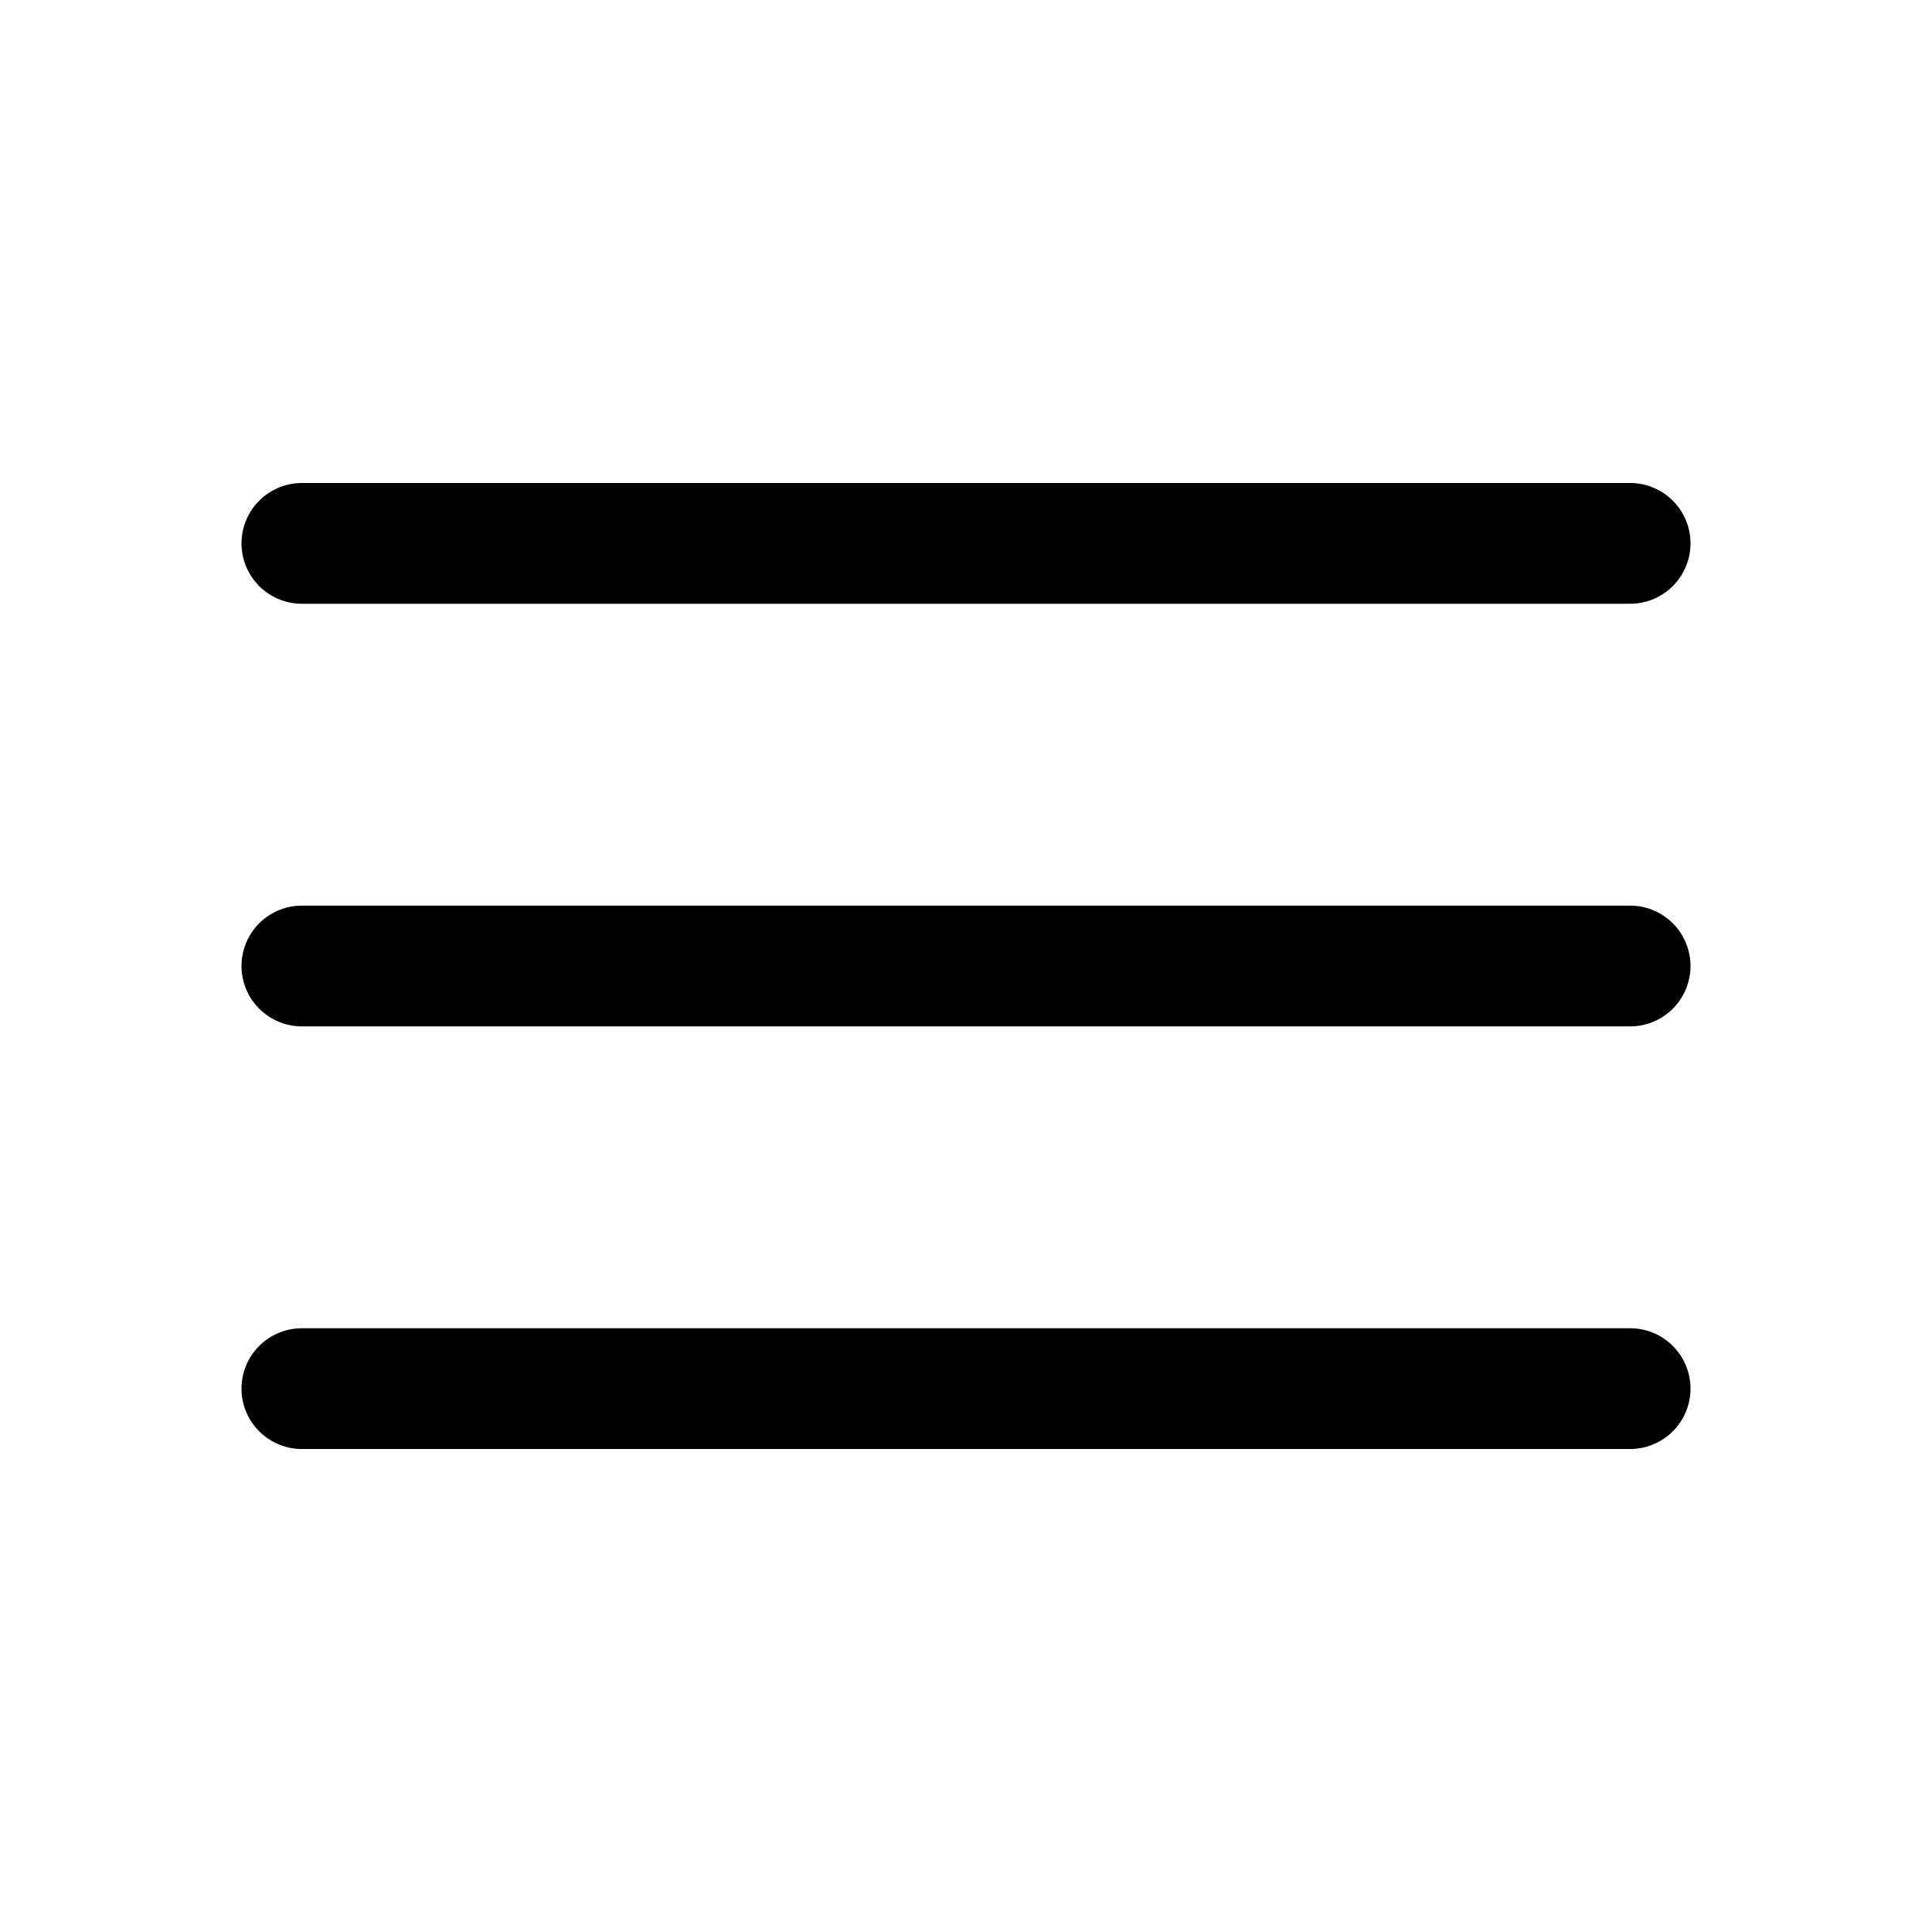
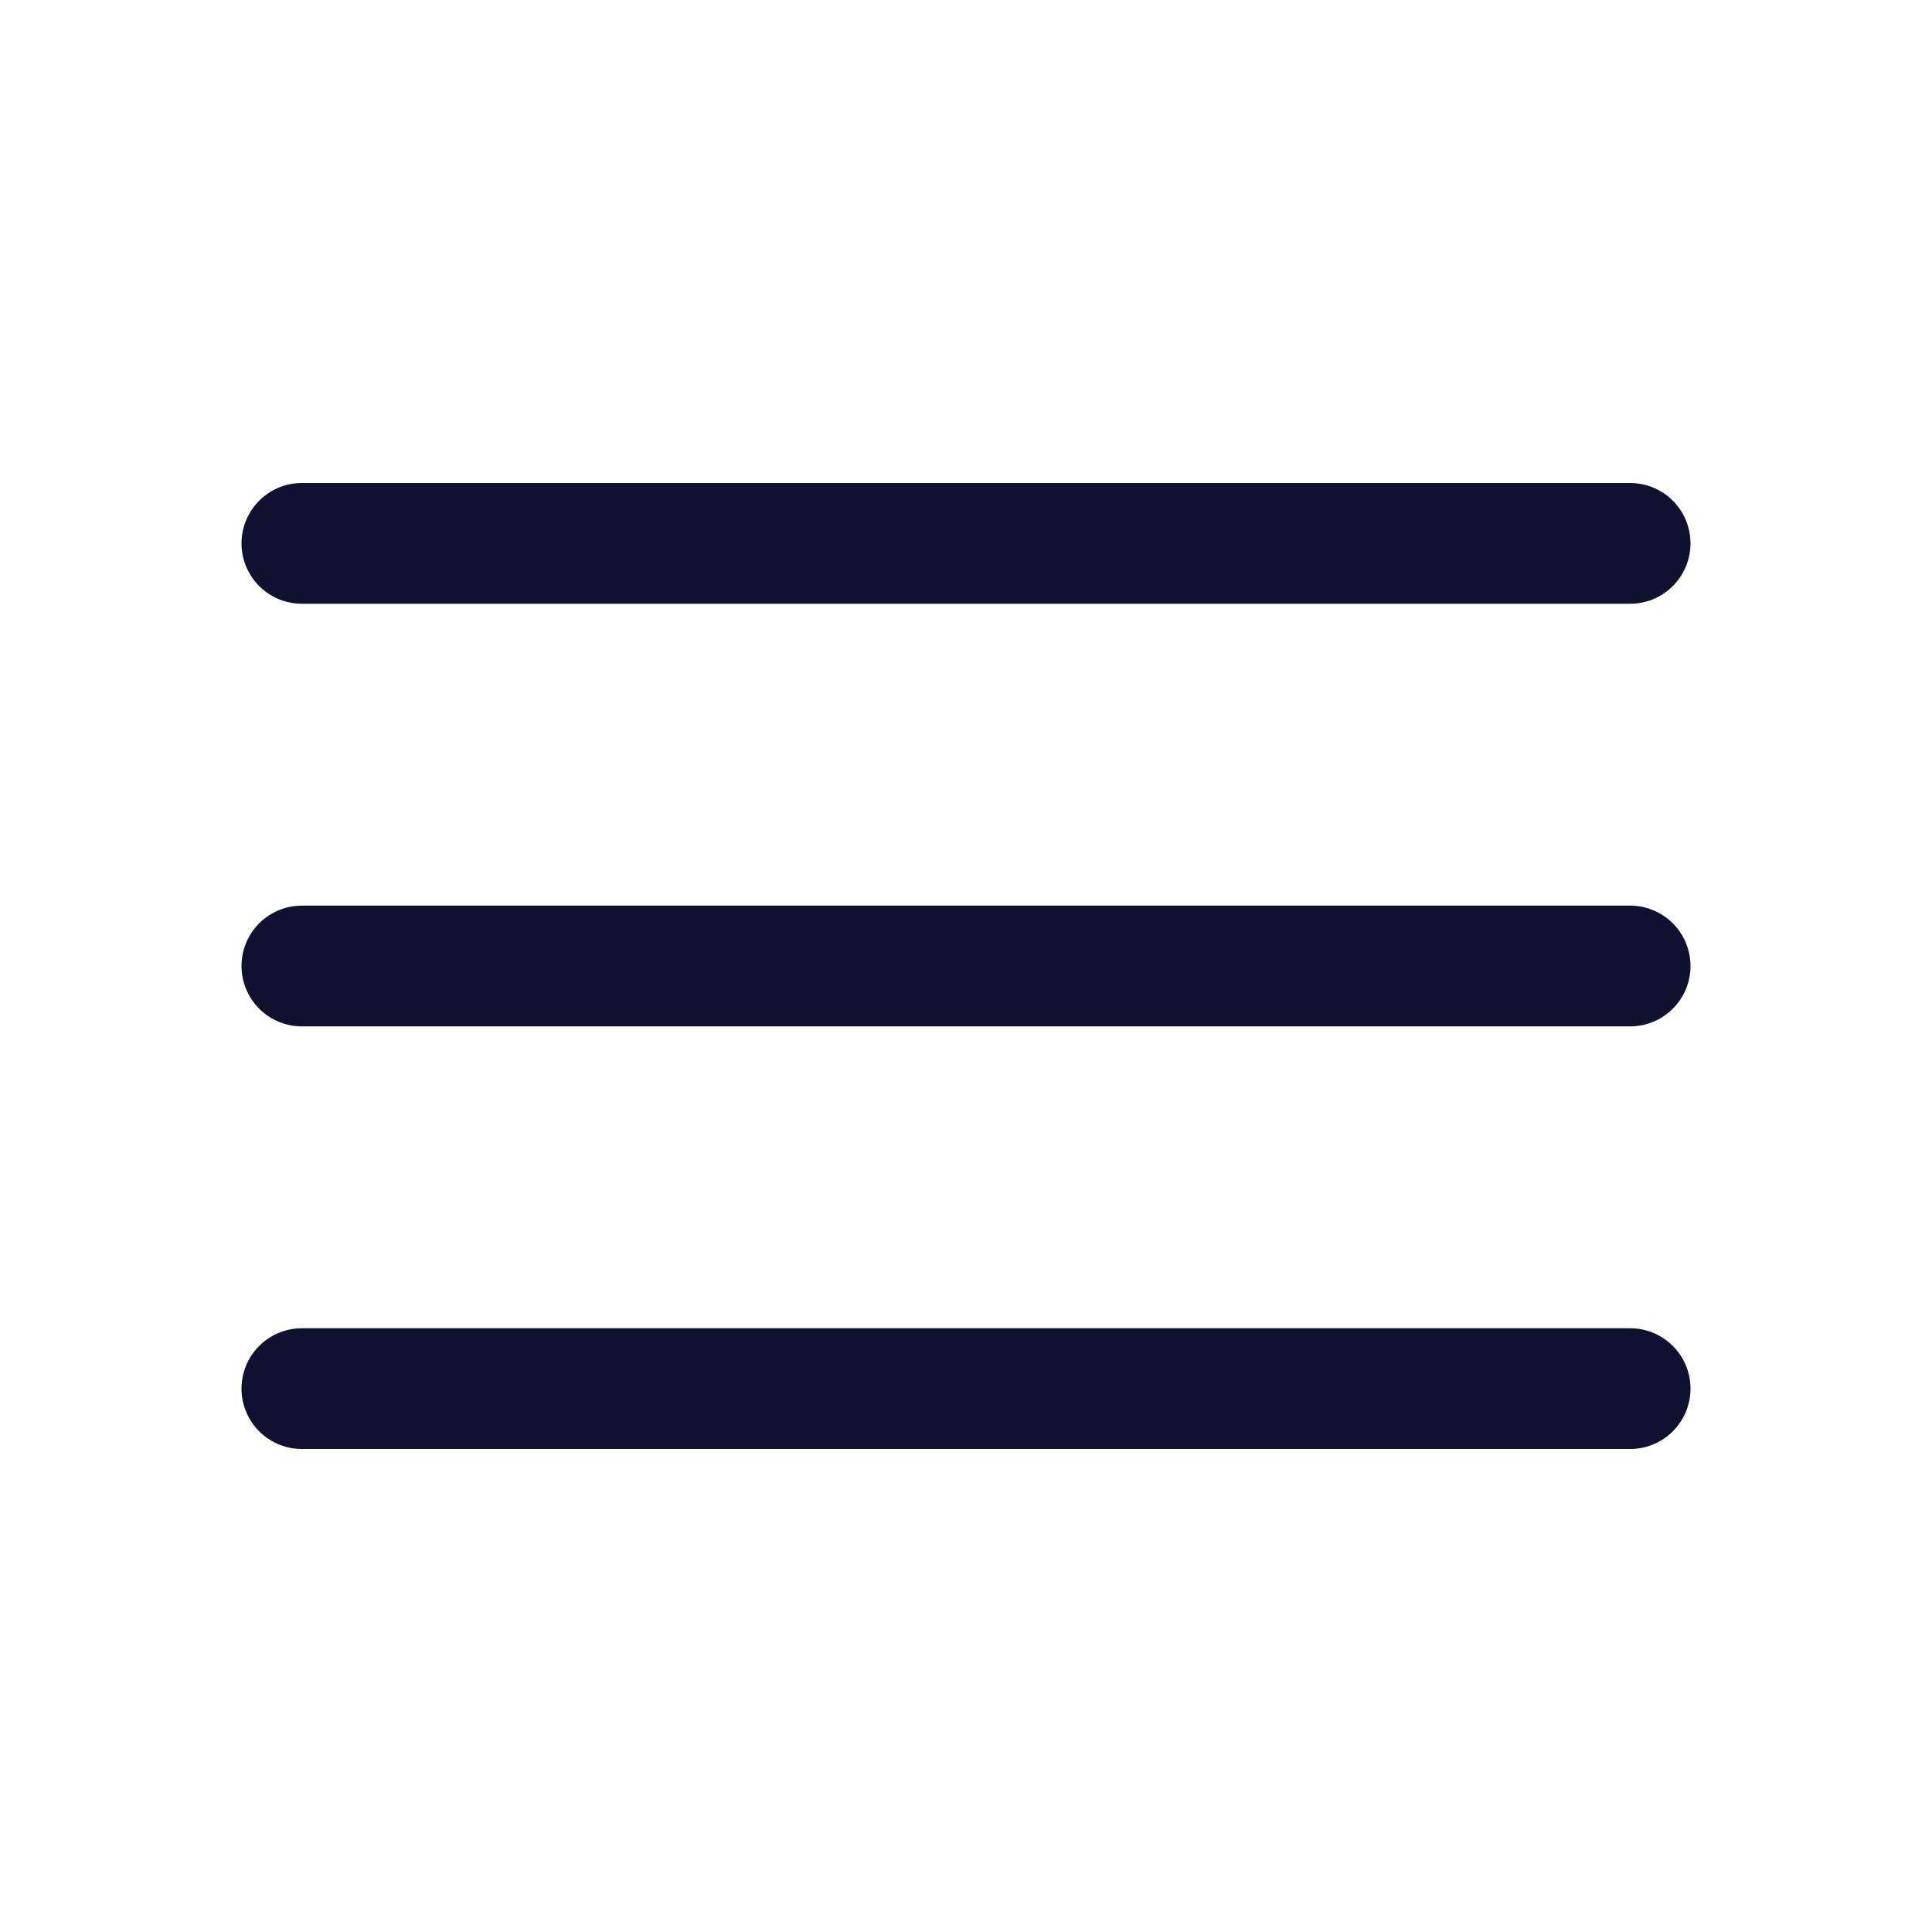
- <svg xmlns="http://www.w3.org/2000/svg" fill="none" viewBox="0 0 24 24" stroke-width="1.5" stroke="currentColor" class="w-6 h-6">
+ <svg xmlns="http://www.w3.org/2000/svg" fill="none" viewBox="0 0 24 24" stroke-width="1.5" stroke="#10102F" class="w-6 h-6">
  <path stroke-linecap="round" stroke-linejoin="round" d="M3.75 6.75h16.5M3.75 12h16.5m-16.5 5.25h16.5" />
</svg>
